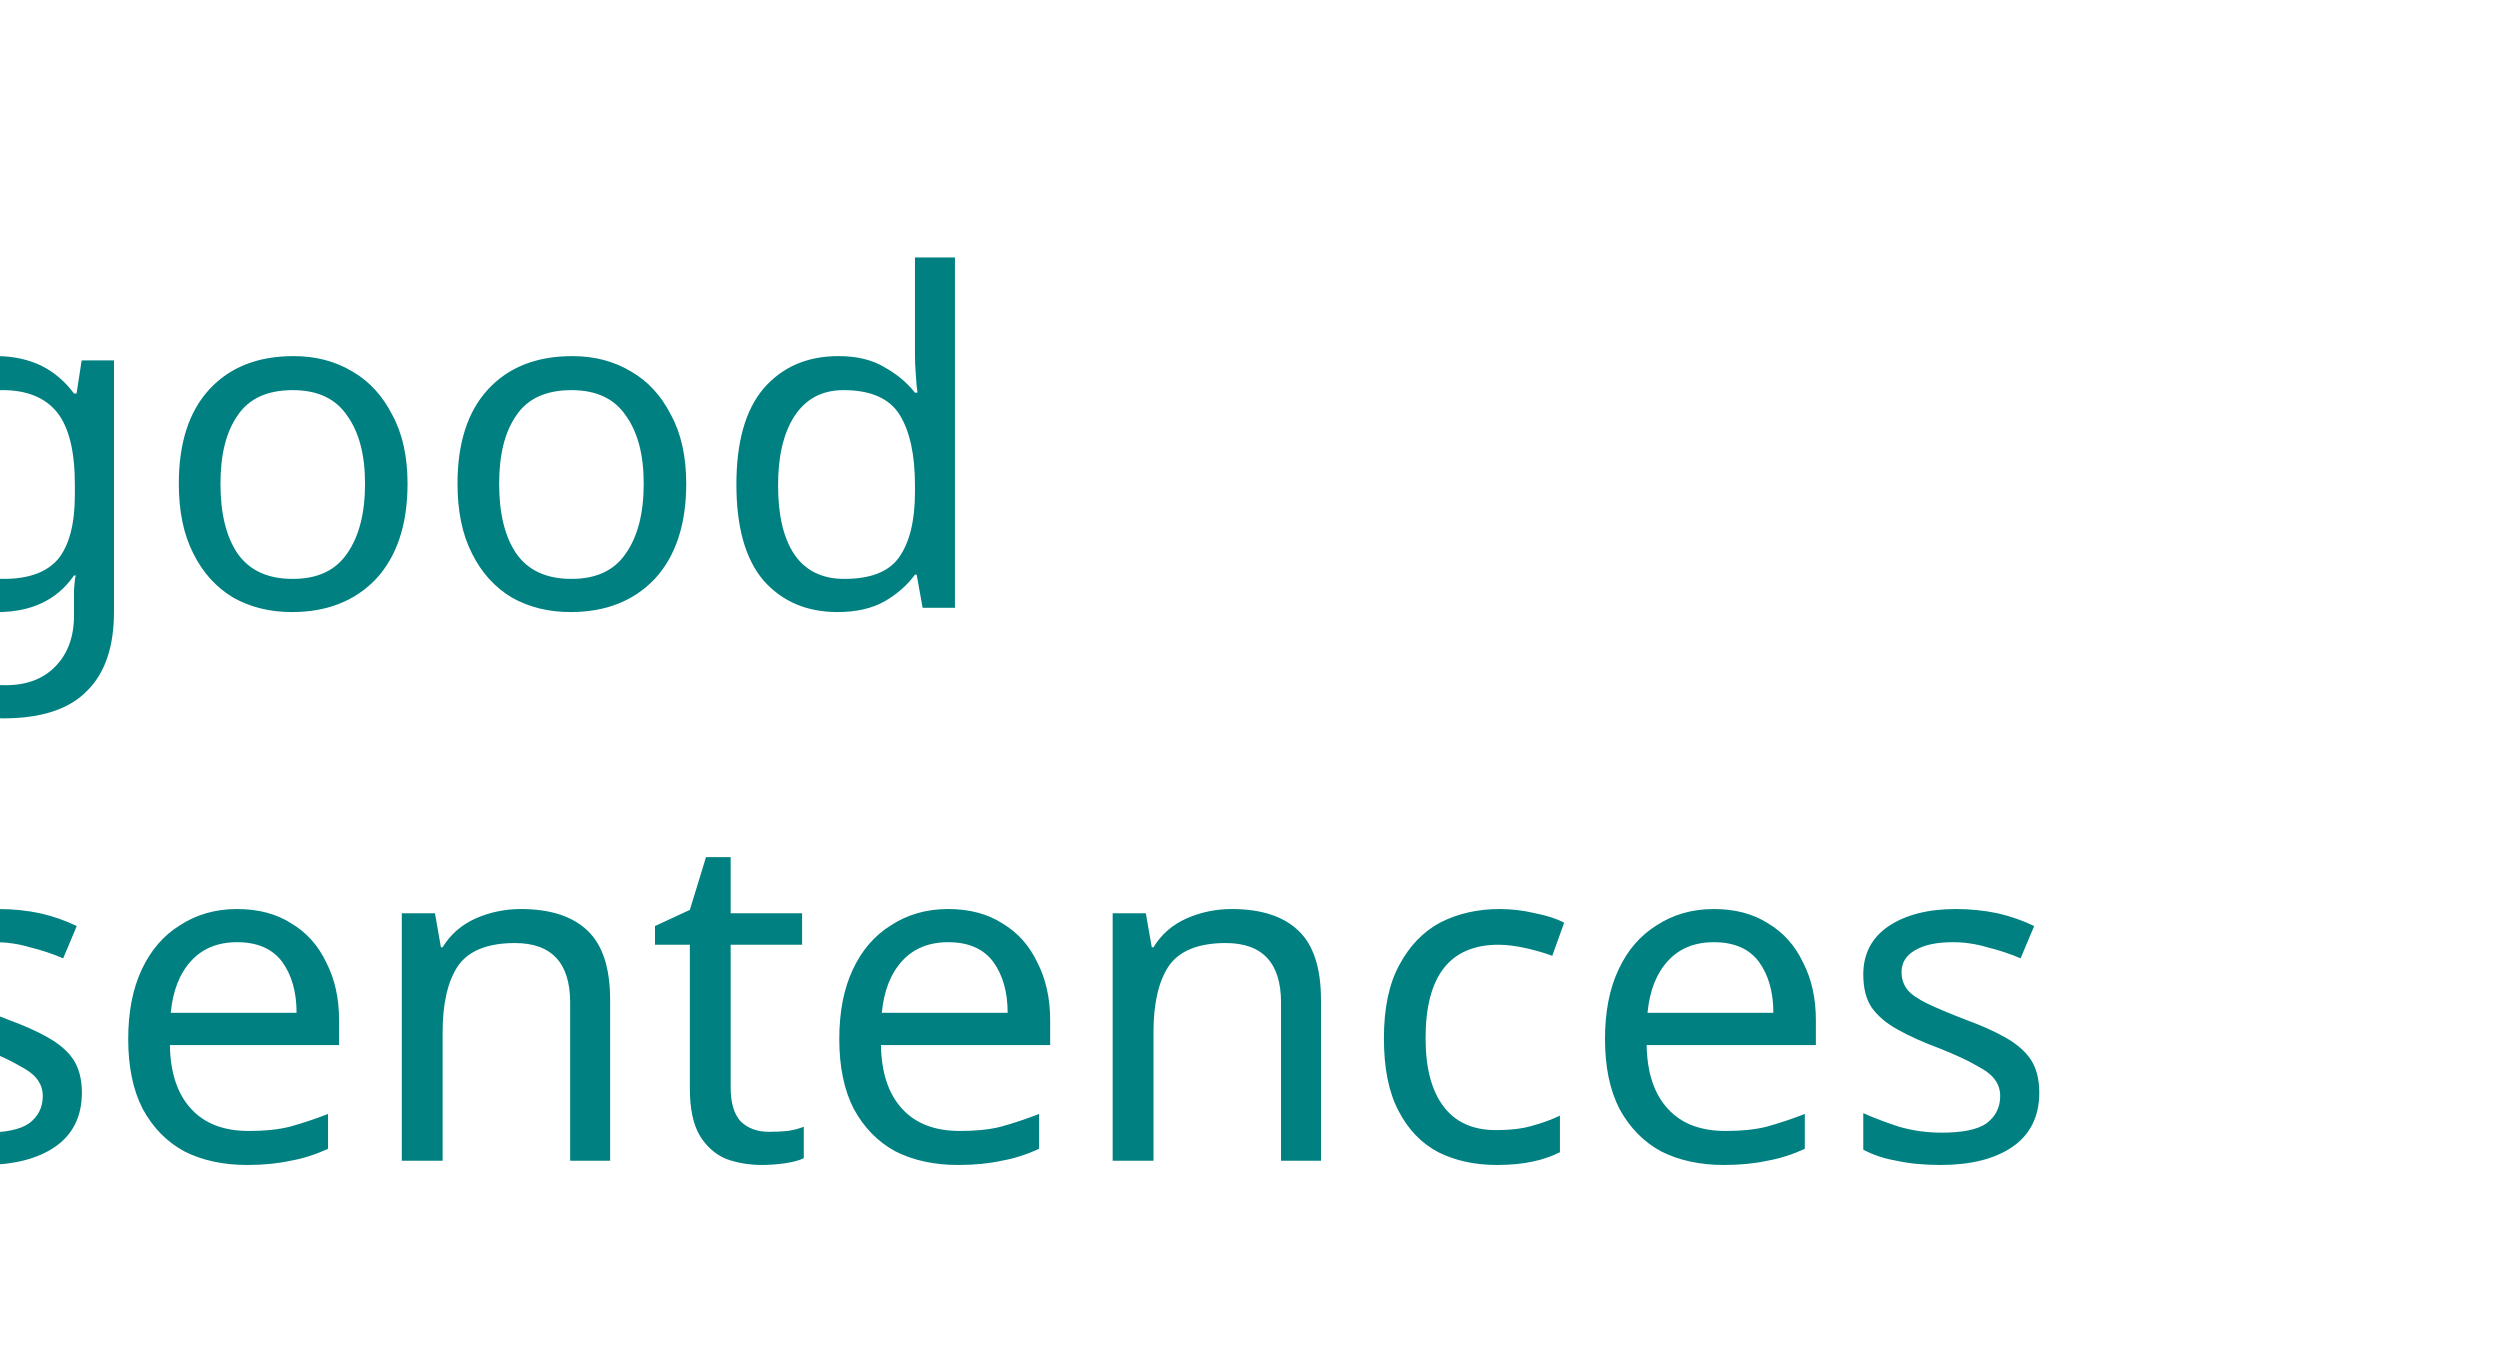
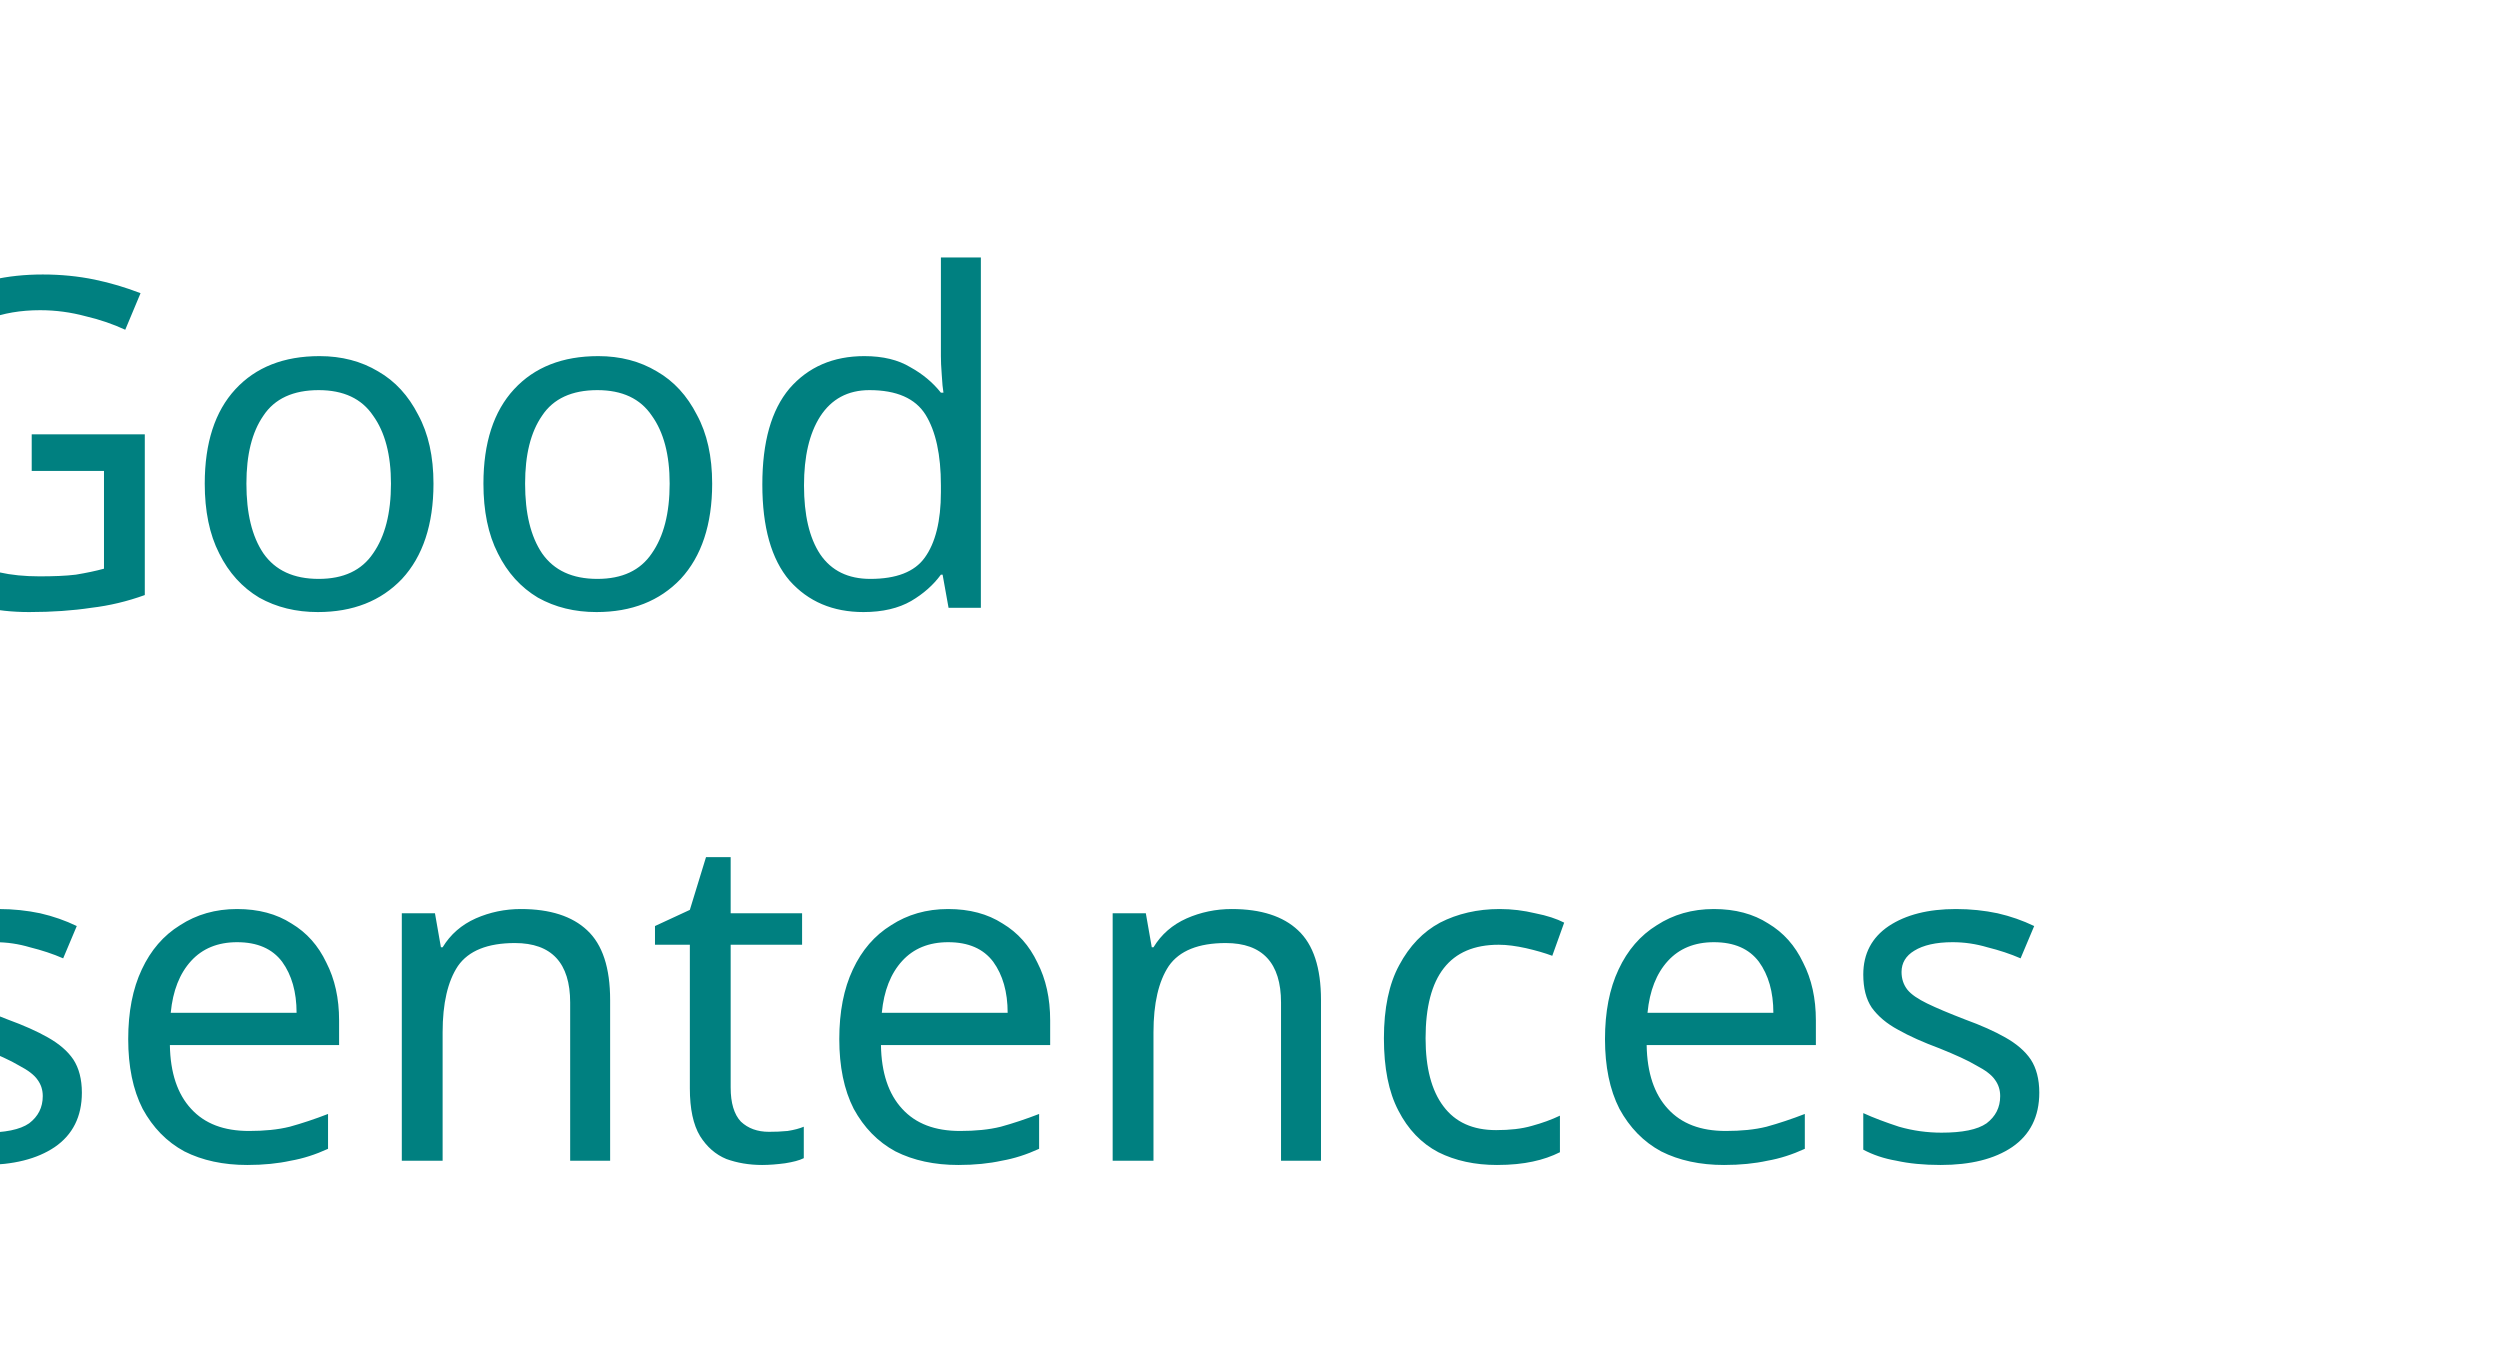
<svg xmlns="http://www.w3.org/2000/svg" width="45.939mm" height="24.762mm" viewBox="0 0 45.939 24.762" version="1.1" id="svg1">
  <defs id="defs1" />
  <g id="layer1" transform="translate(-87.06191,-78.53036)">
    <text xml:space="preserve" style="font-size:8.467px;line-height:1.2;font-family:'Tempus Sans ITC';-inkscape-font-specification:'Tempus Sans ITC';text-align:center;writing-mode:lr-tb;direction:ltr;text-anchor:middle;fill:#008080;stroke-width:0.265" x="110.409" y="79.54" id="text1">
      <tspan id="tspan1" x="110.409" y="89.7">
-         <tspan style="stroke-width:0.265" x="110.409" y="89.7" id="tspan2">good</tspan>
+         <tspan style="stroke-width:0.265" x="110.409" y="89.7" id="tspan2">Good</tspan>
      </tspan>
      <tspan id="tspan3" x="110.409" y="99.86">sentences</tspan>
    </text>
  </g>
</svg>
